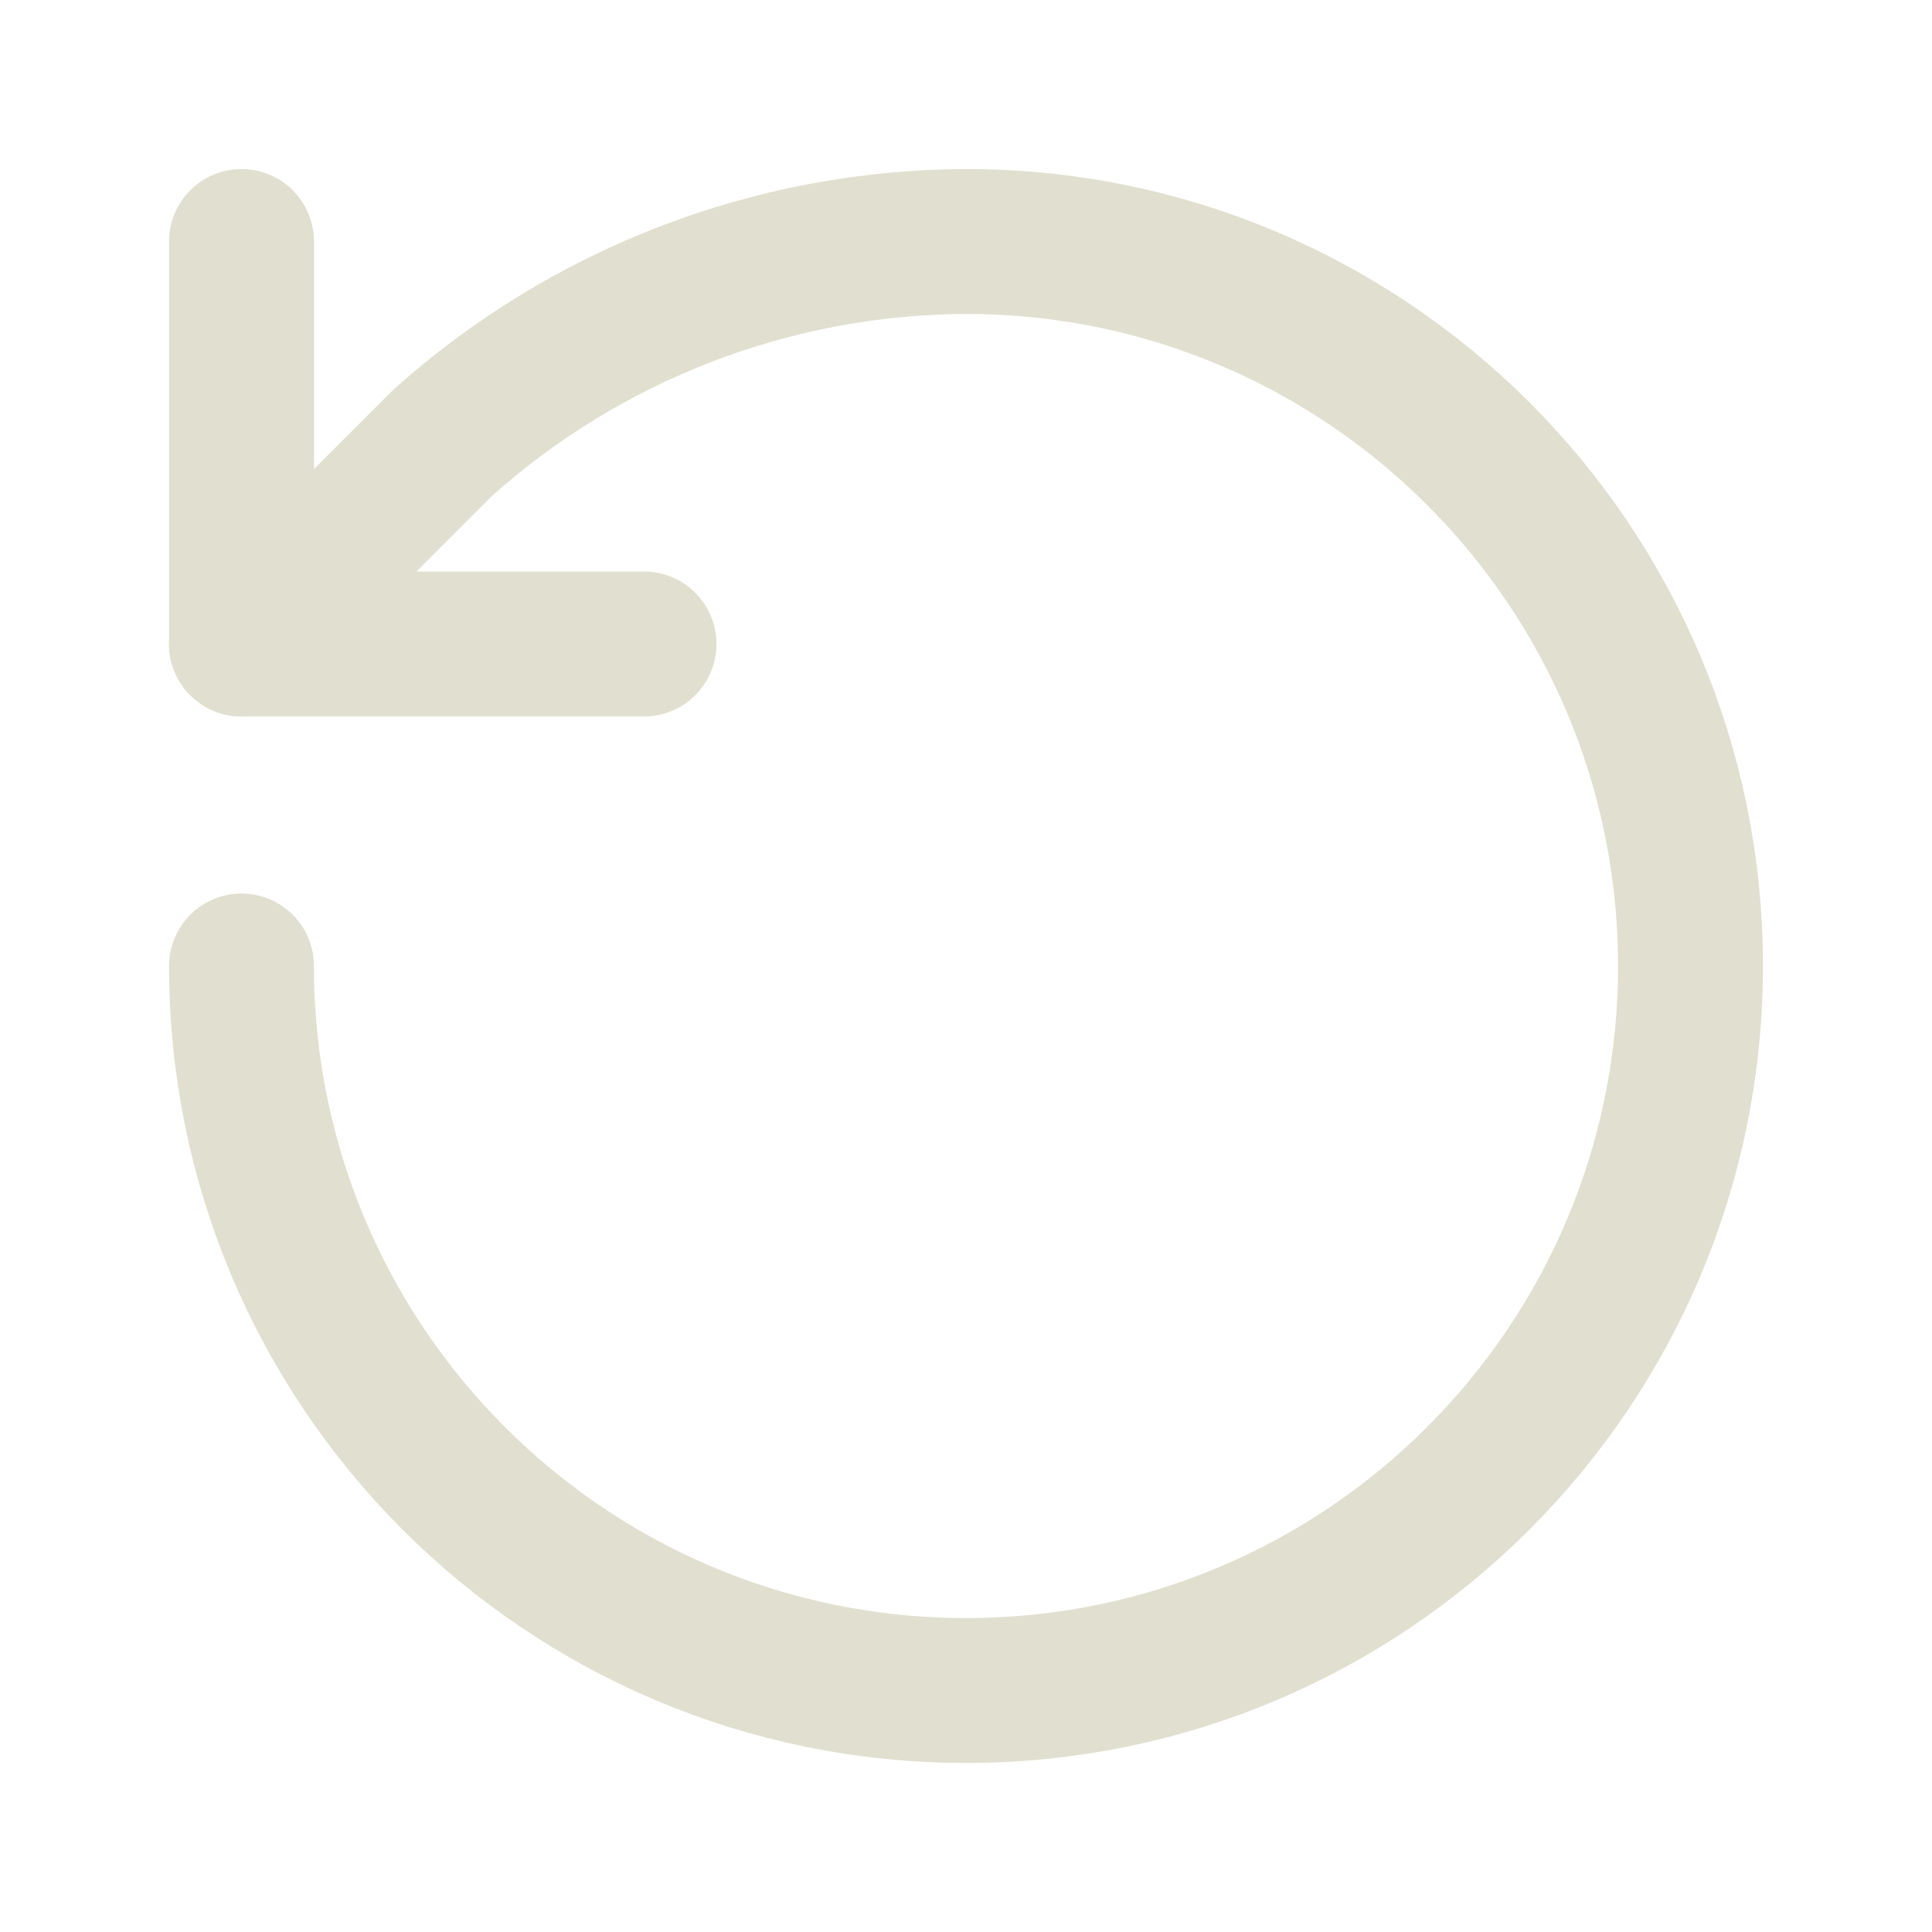
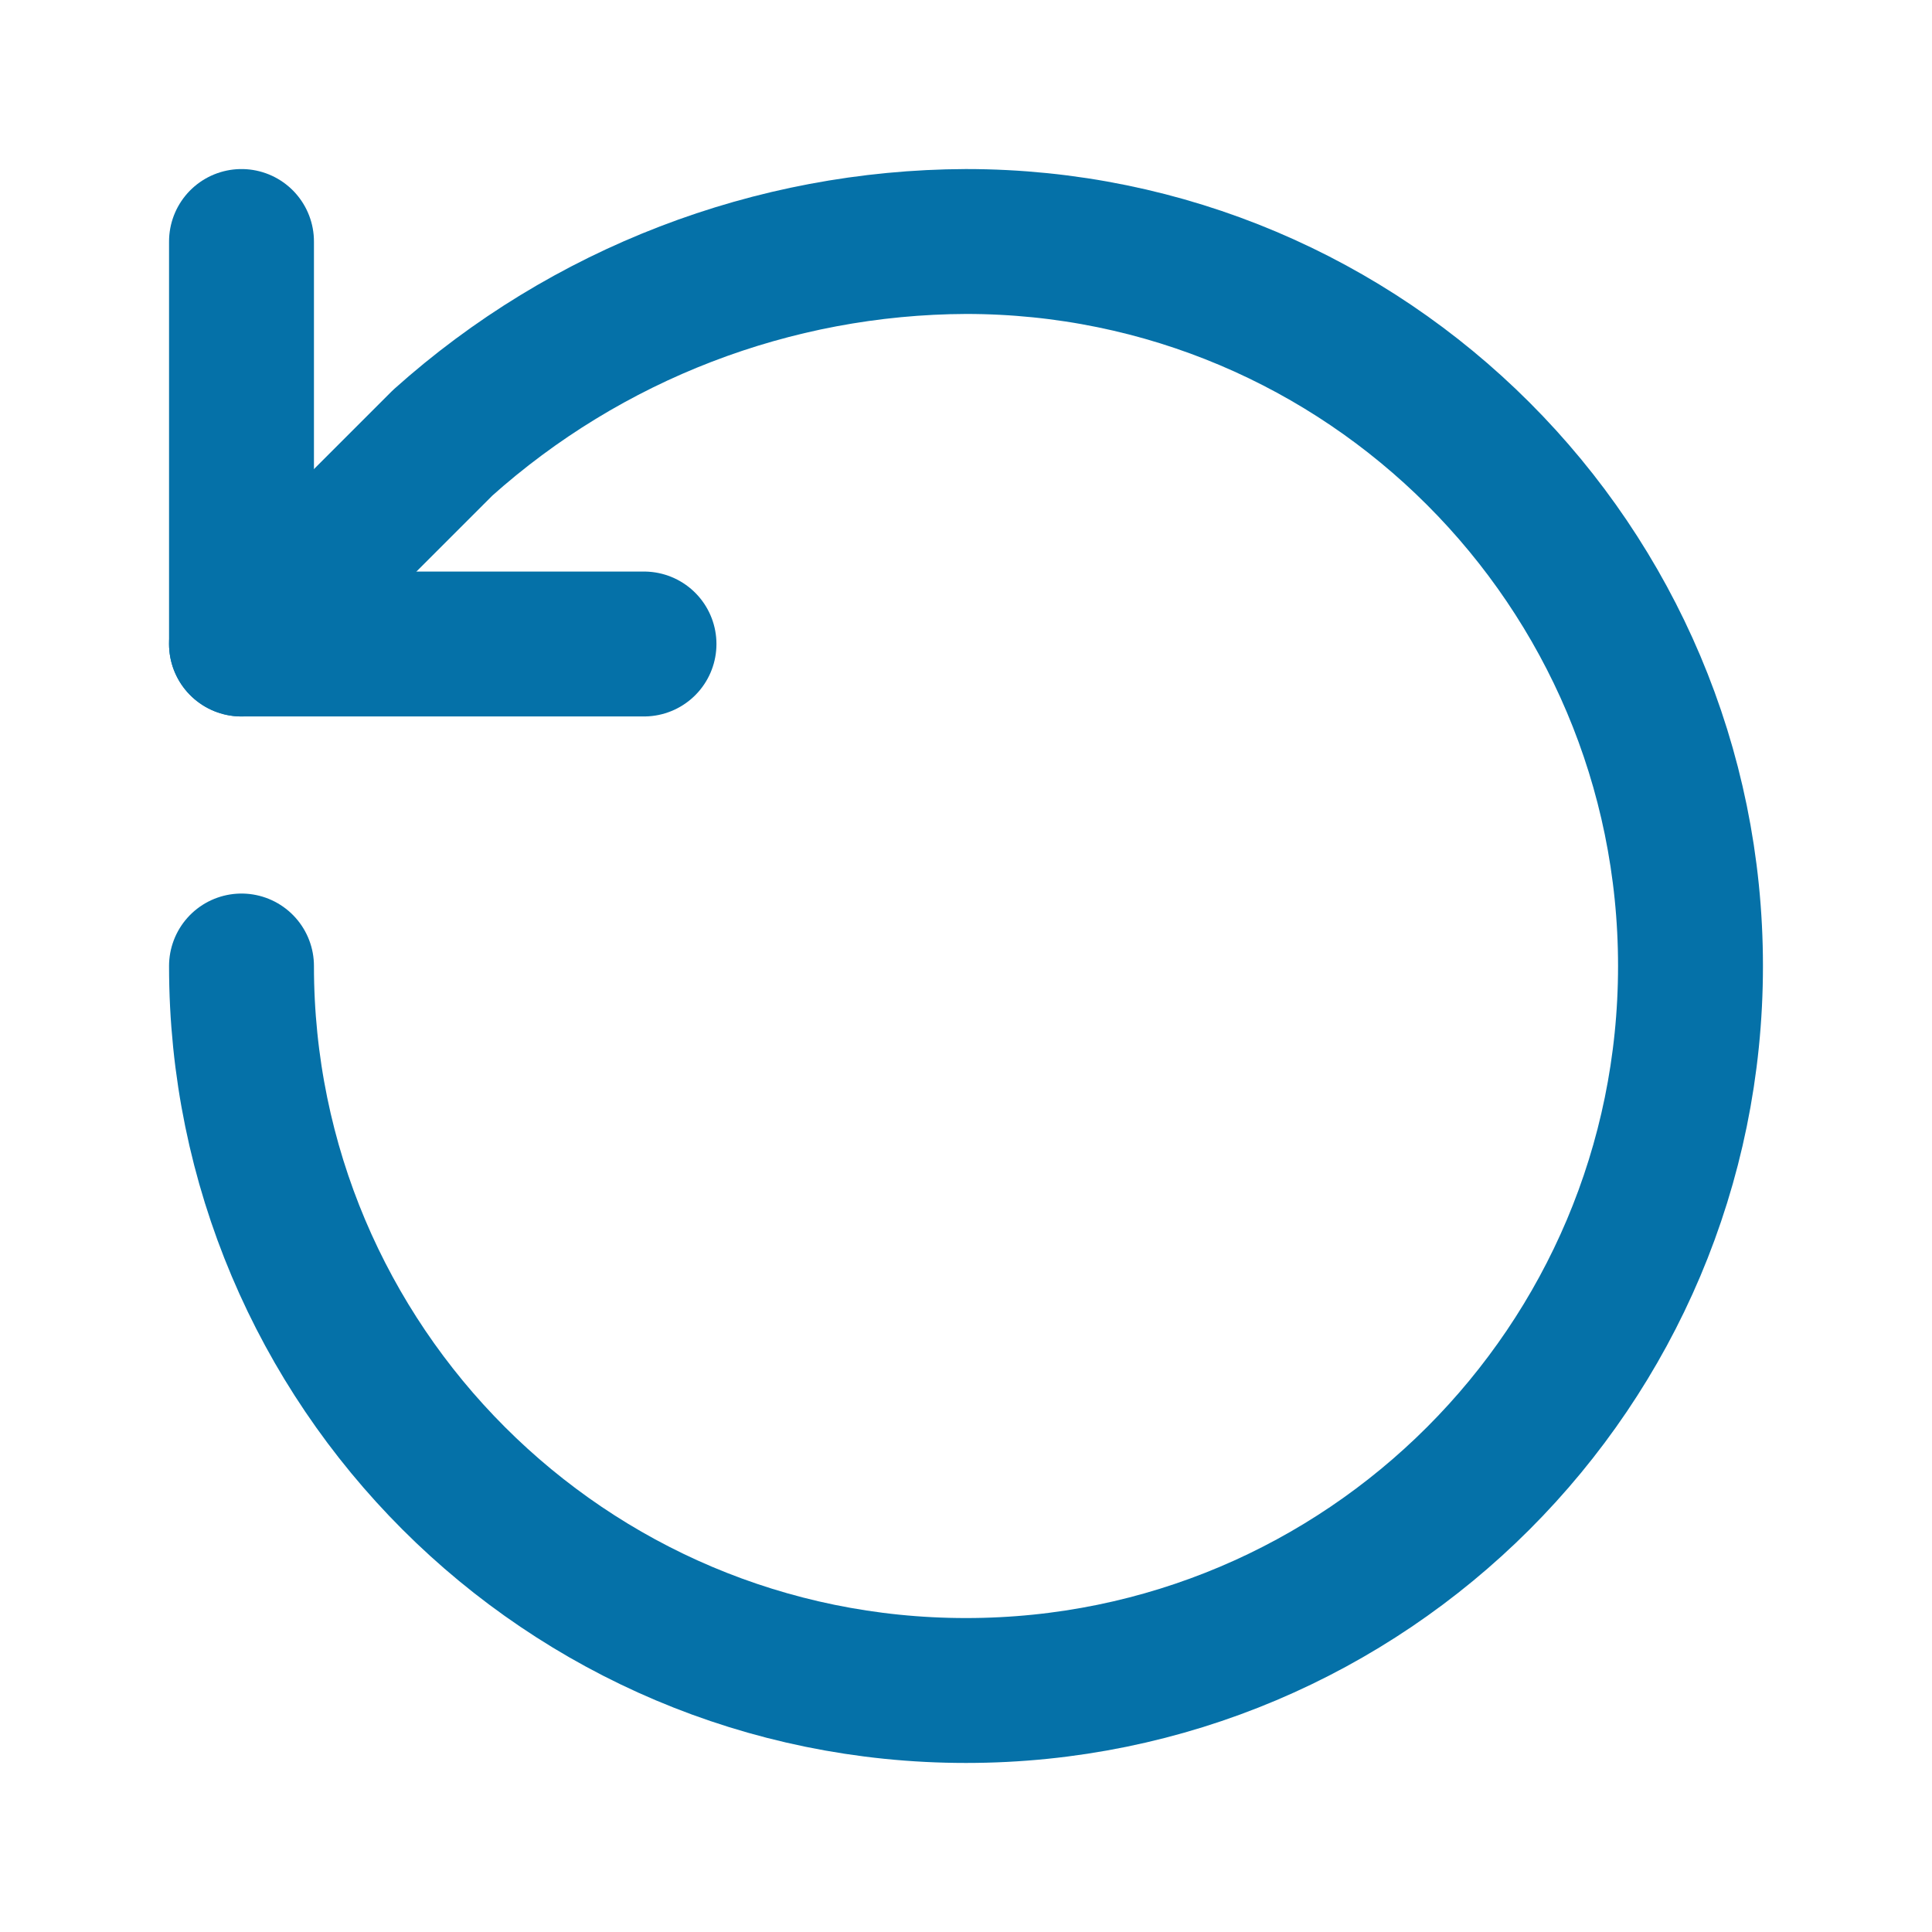
- <svg xmlns="http://www.w3.org/2000/svg" viewBox="0 0 24 24" fill="none" stroke="#E1DFCF" stroke-width="1.8" stroke-linecap="round" stroke-linejoin="round">
+ <svg xmlns="http://www.w3.org/2000/svg" viewBox="0 0 24 24" fill="none" stroke="#0571A8" stroke-width="1.8" stroke-linecap="round" stroke-linejoin="round">
  <path d="M3 12a9 9 0 1 0 9-9 9.8 9.8 0 0 0-6.5 2.5L3 8" />
  <polyline points="3 3 3 8 8 8" />
</svg>
